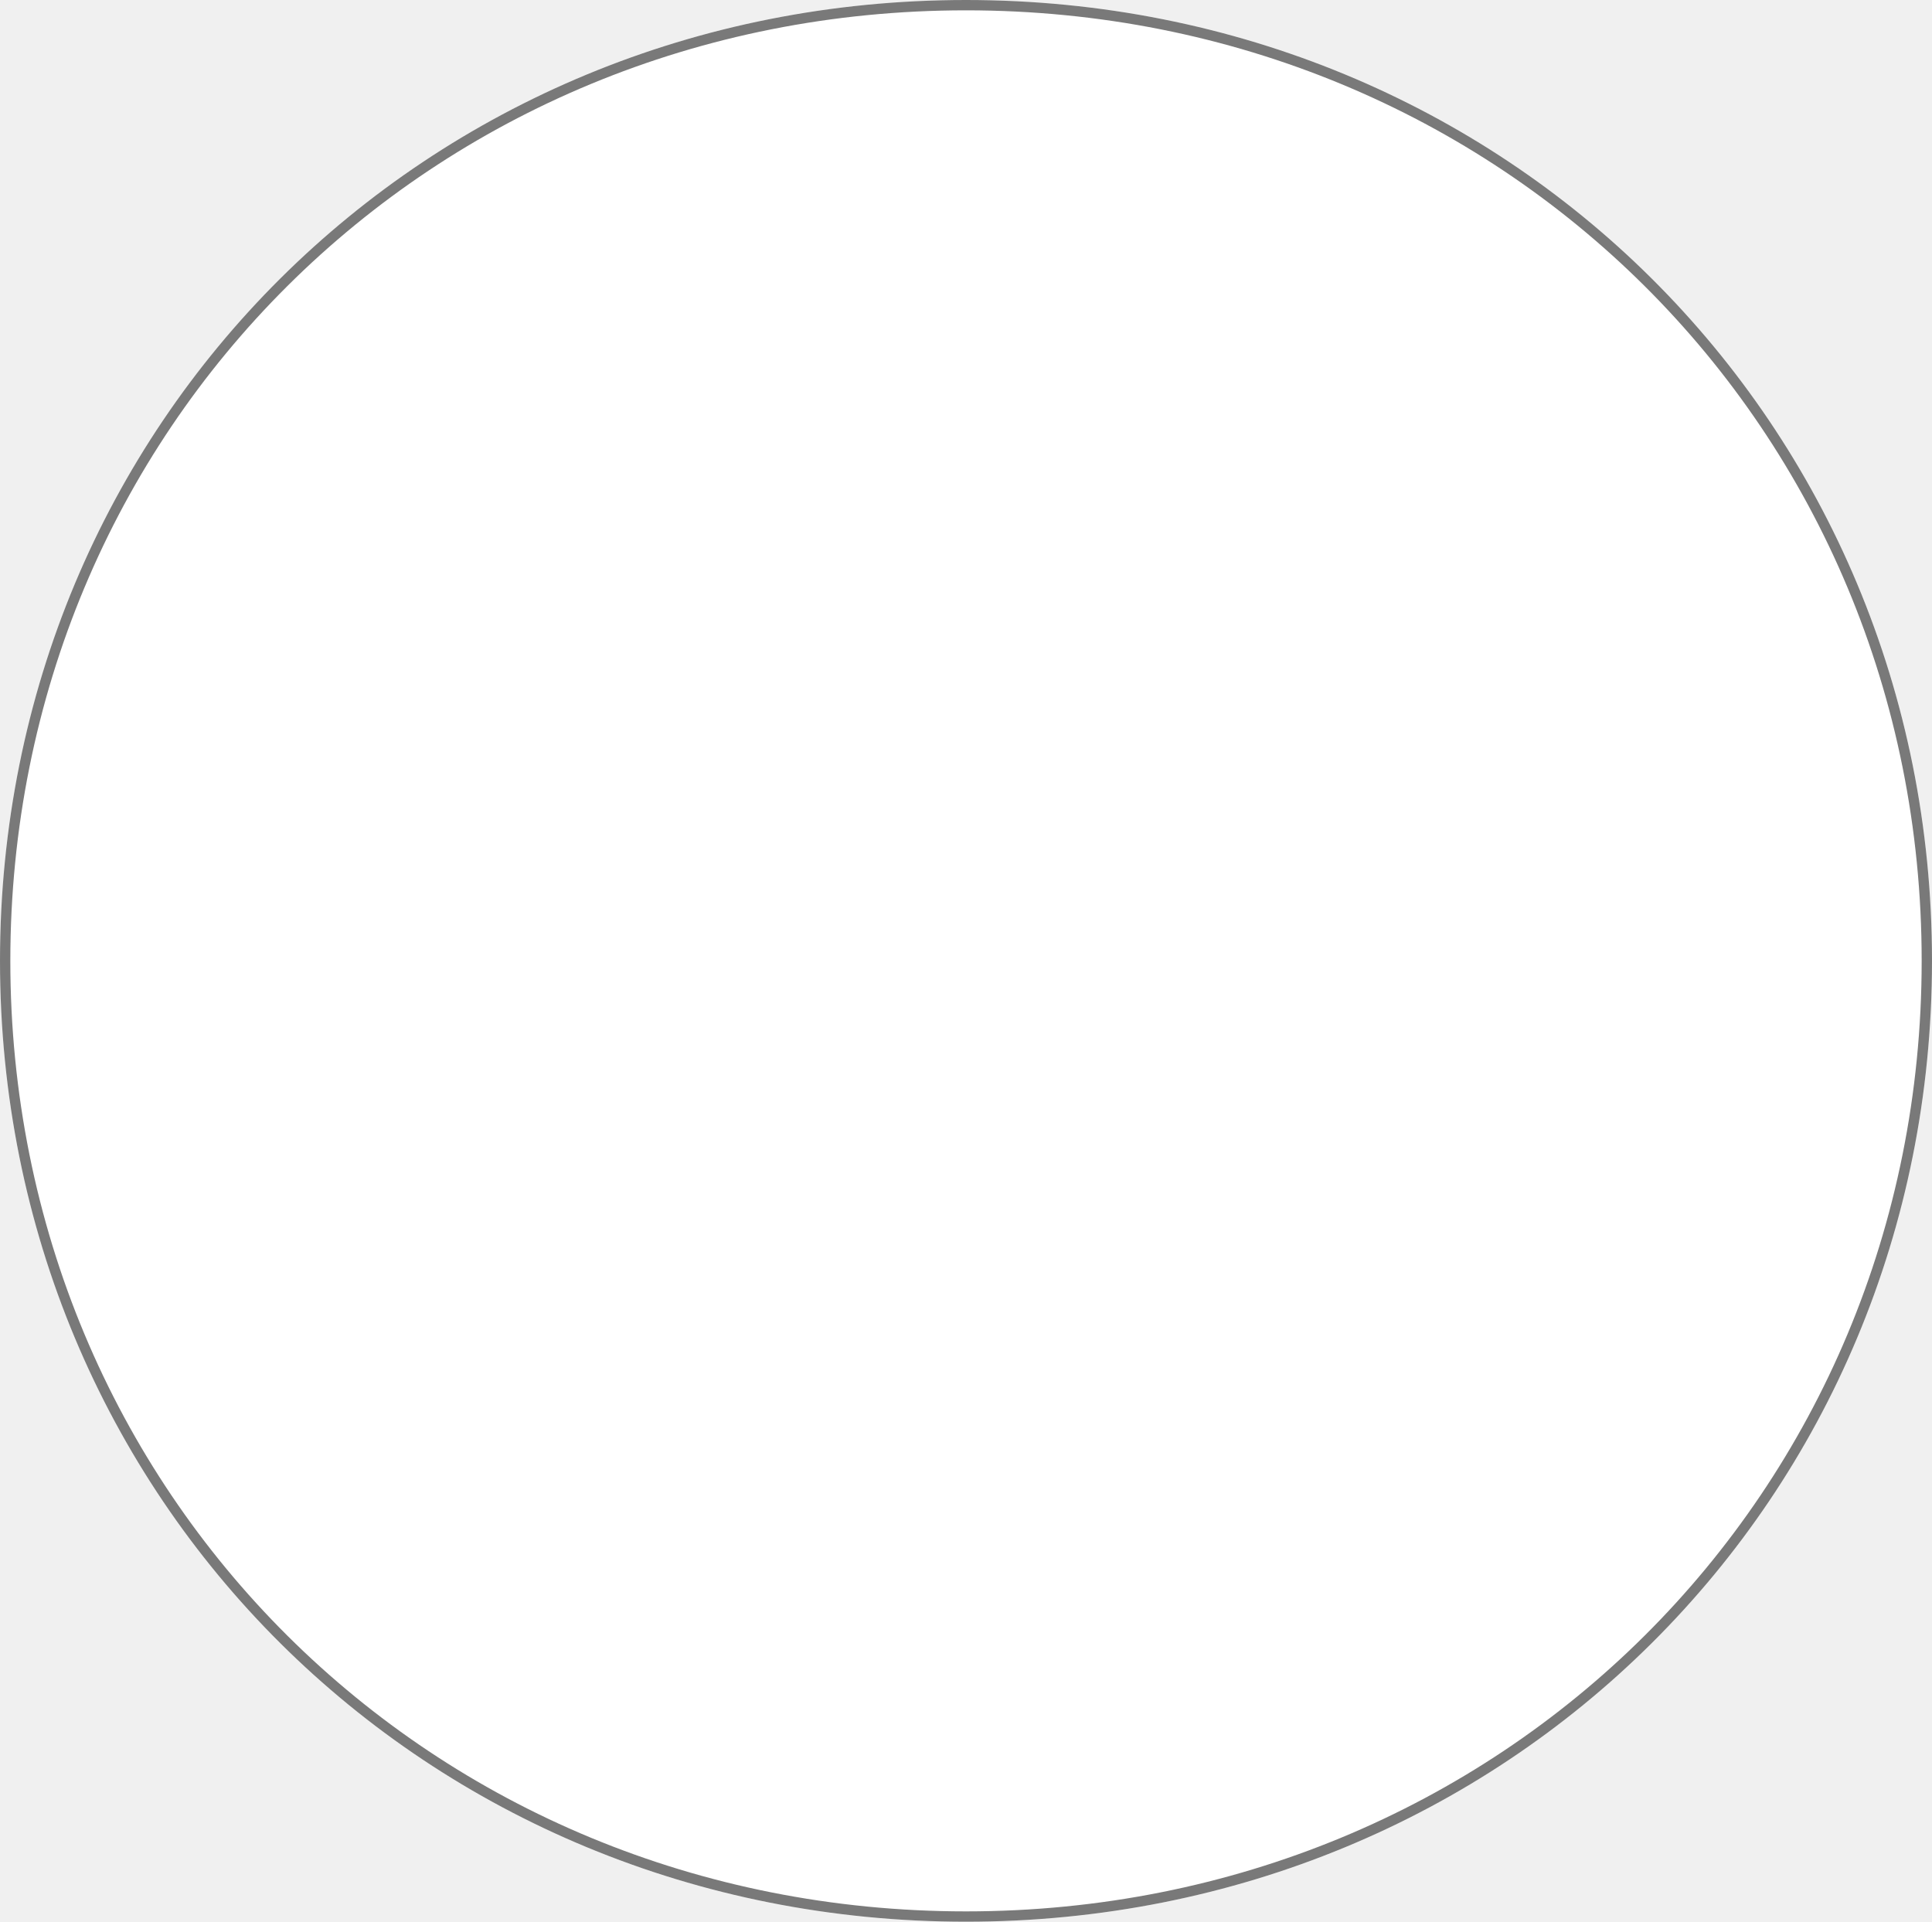
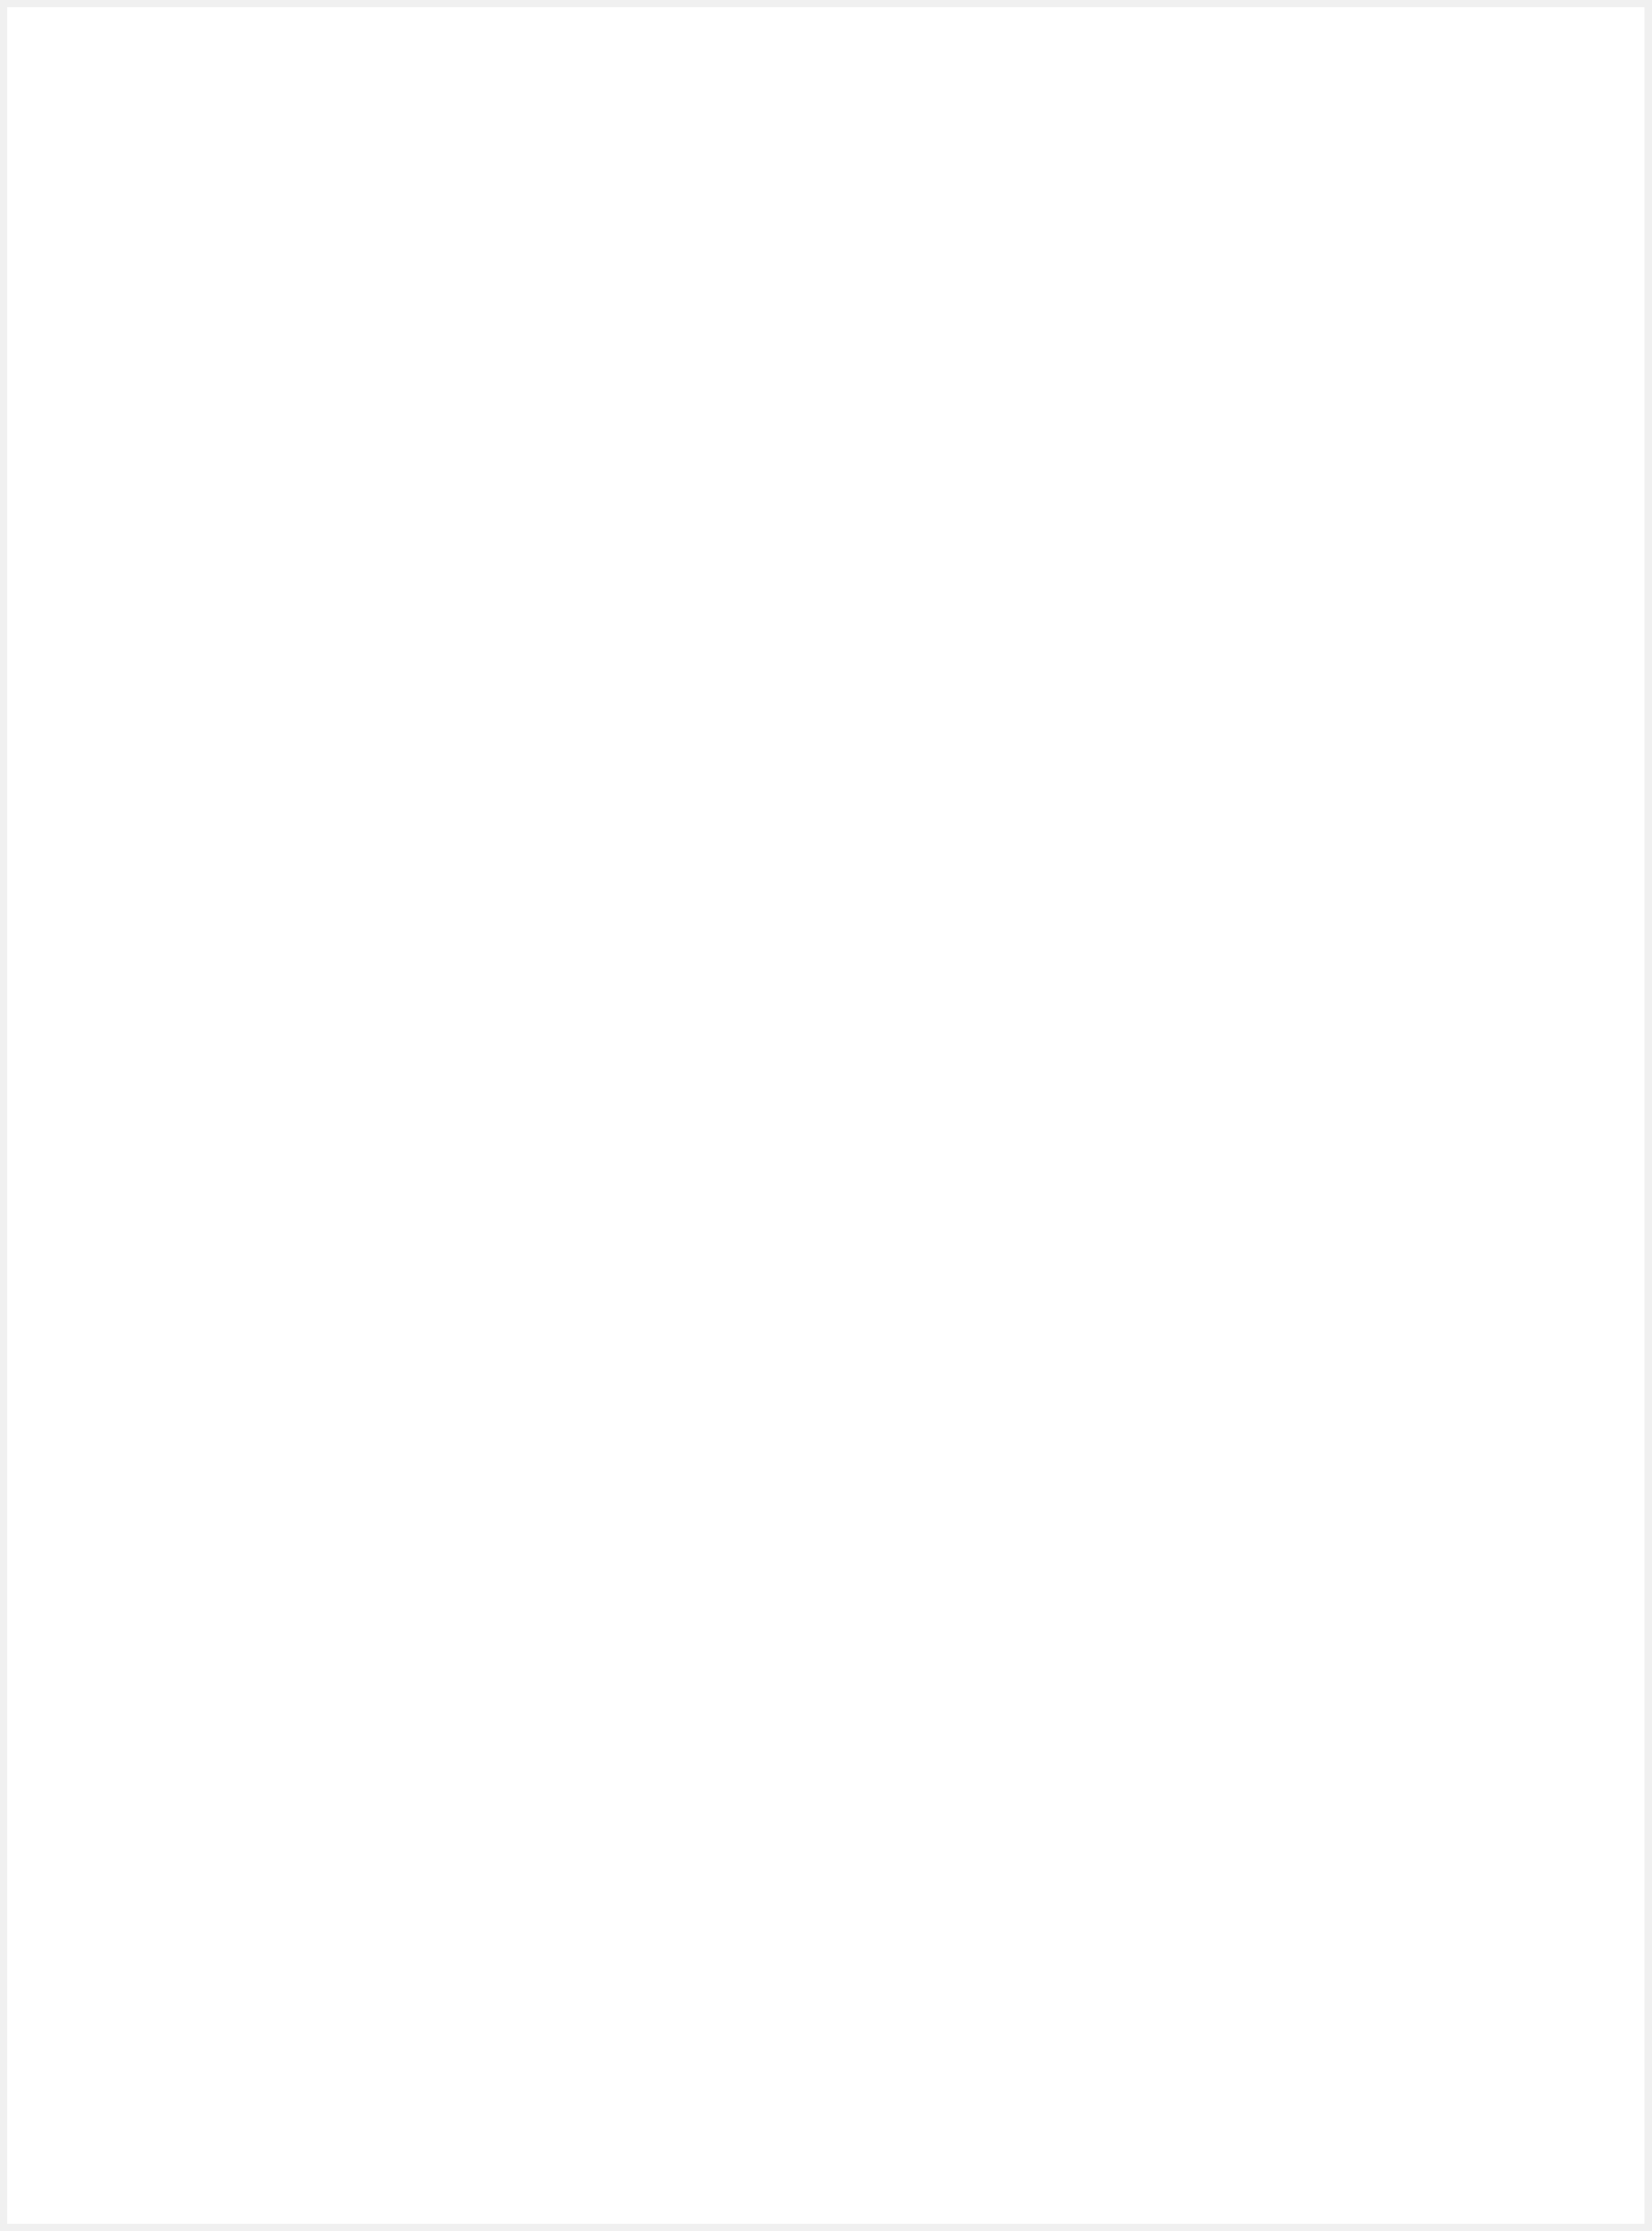
- <svg xmlns="http://www.w3.org/2000/svg" version="1.1" width="187px" height="186px">
-   <g transform="translate(-74 -1143 )">
-     <path d="M 167.5 1143  C 219.86 1143  261 1183.92  261 1236  C 261 1288.08  219.86 1329  167.5 1329  C 115.14 1329  74 1288.08  74 1236  C 74 1183.92  115.14 1143  167.5 1143  Z " fill-rule="nonzero" fill="#ffffff" stroke="none" />
-     <path d="M 167.5 1143.5  C 219.58 1143.5  260.5 1184.2  260.5 1236  C 260.5 1287.8  219.58 1328.5  167.5 1328.5  C 115.42 1328.5  74.5 1287.8  74.5 1236  C 74.5 1184.2  115.42 1143.5  167.5 1143.5  Z " stroke-width="1" stroke="#797979" fill="none" />
+ <svg xmlns="http://www.w3.org/2000/svg" version="1.1" width="228px" height="308px">
+   <g transform="translate(-58 -1373 )">
+     <path d="M 59 1374  L 285 1374  L 285 1680  L 59 1680  L 59 1374  Z " fill-rule="nonzero" fill="#ffffff" stroke="none" />
  </g>
</svg>
